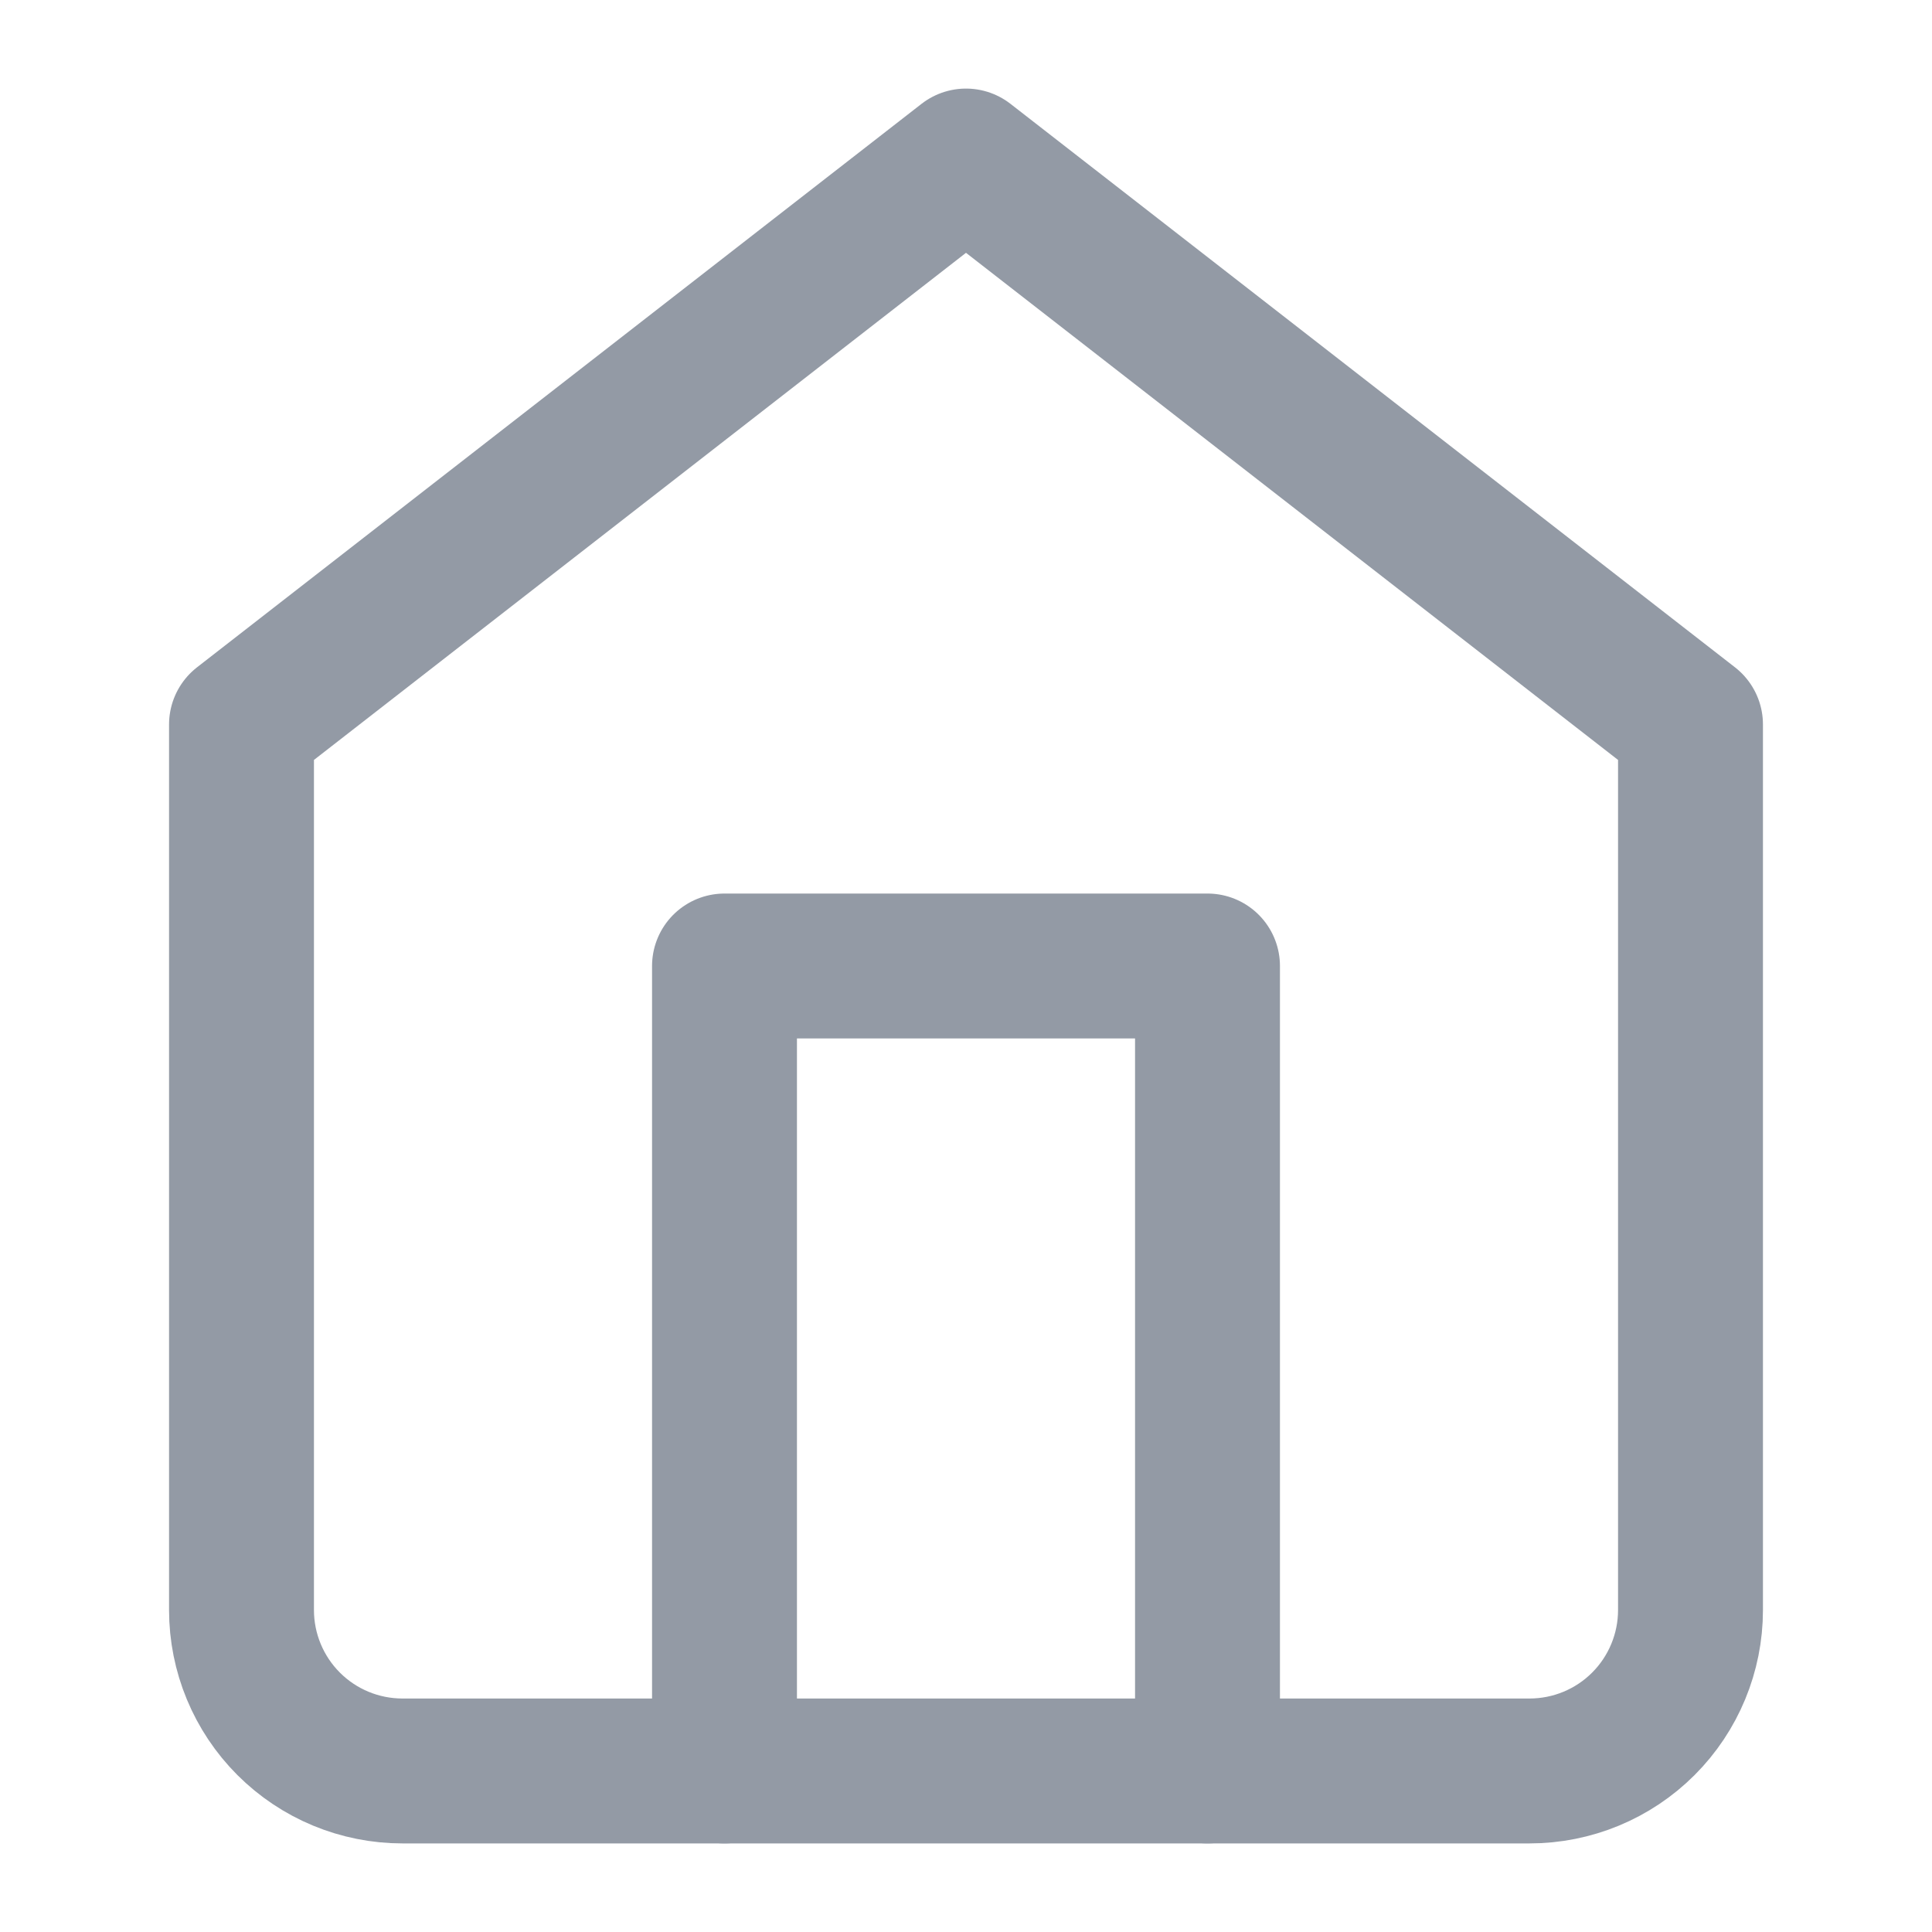
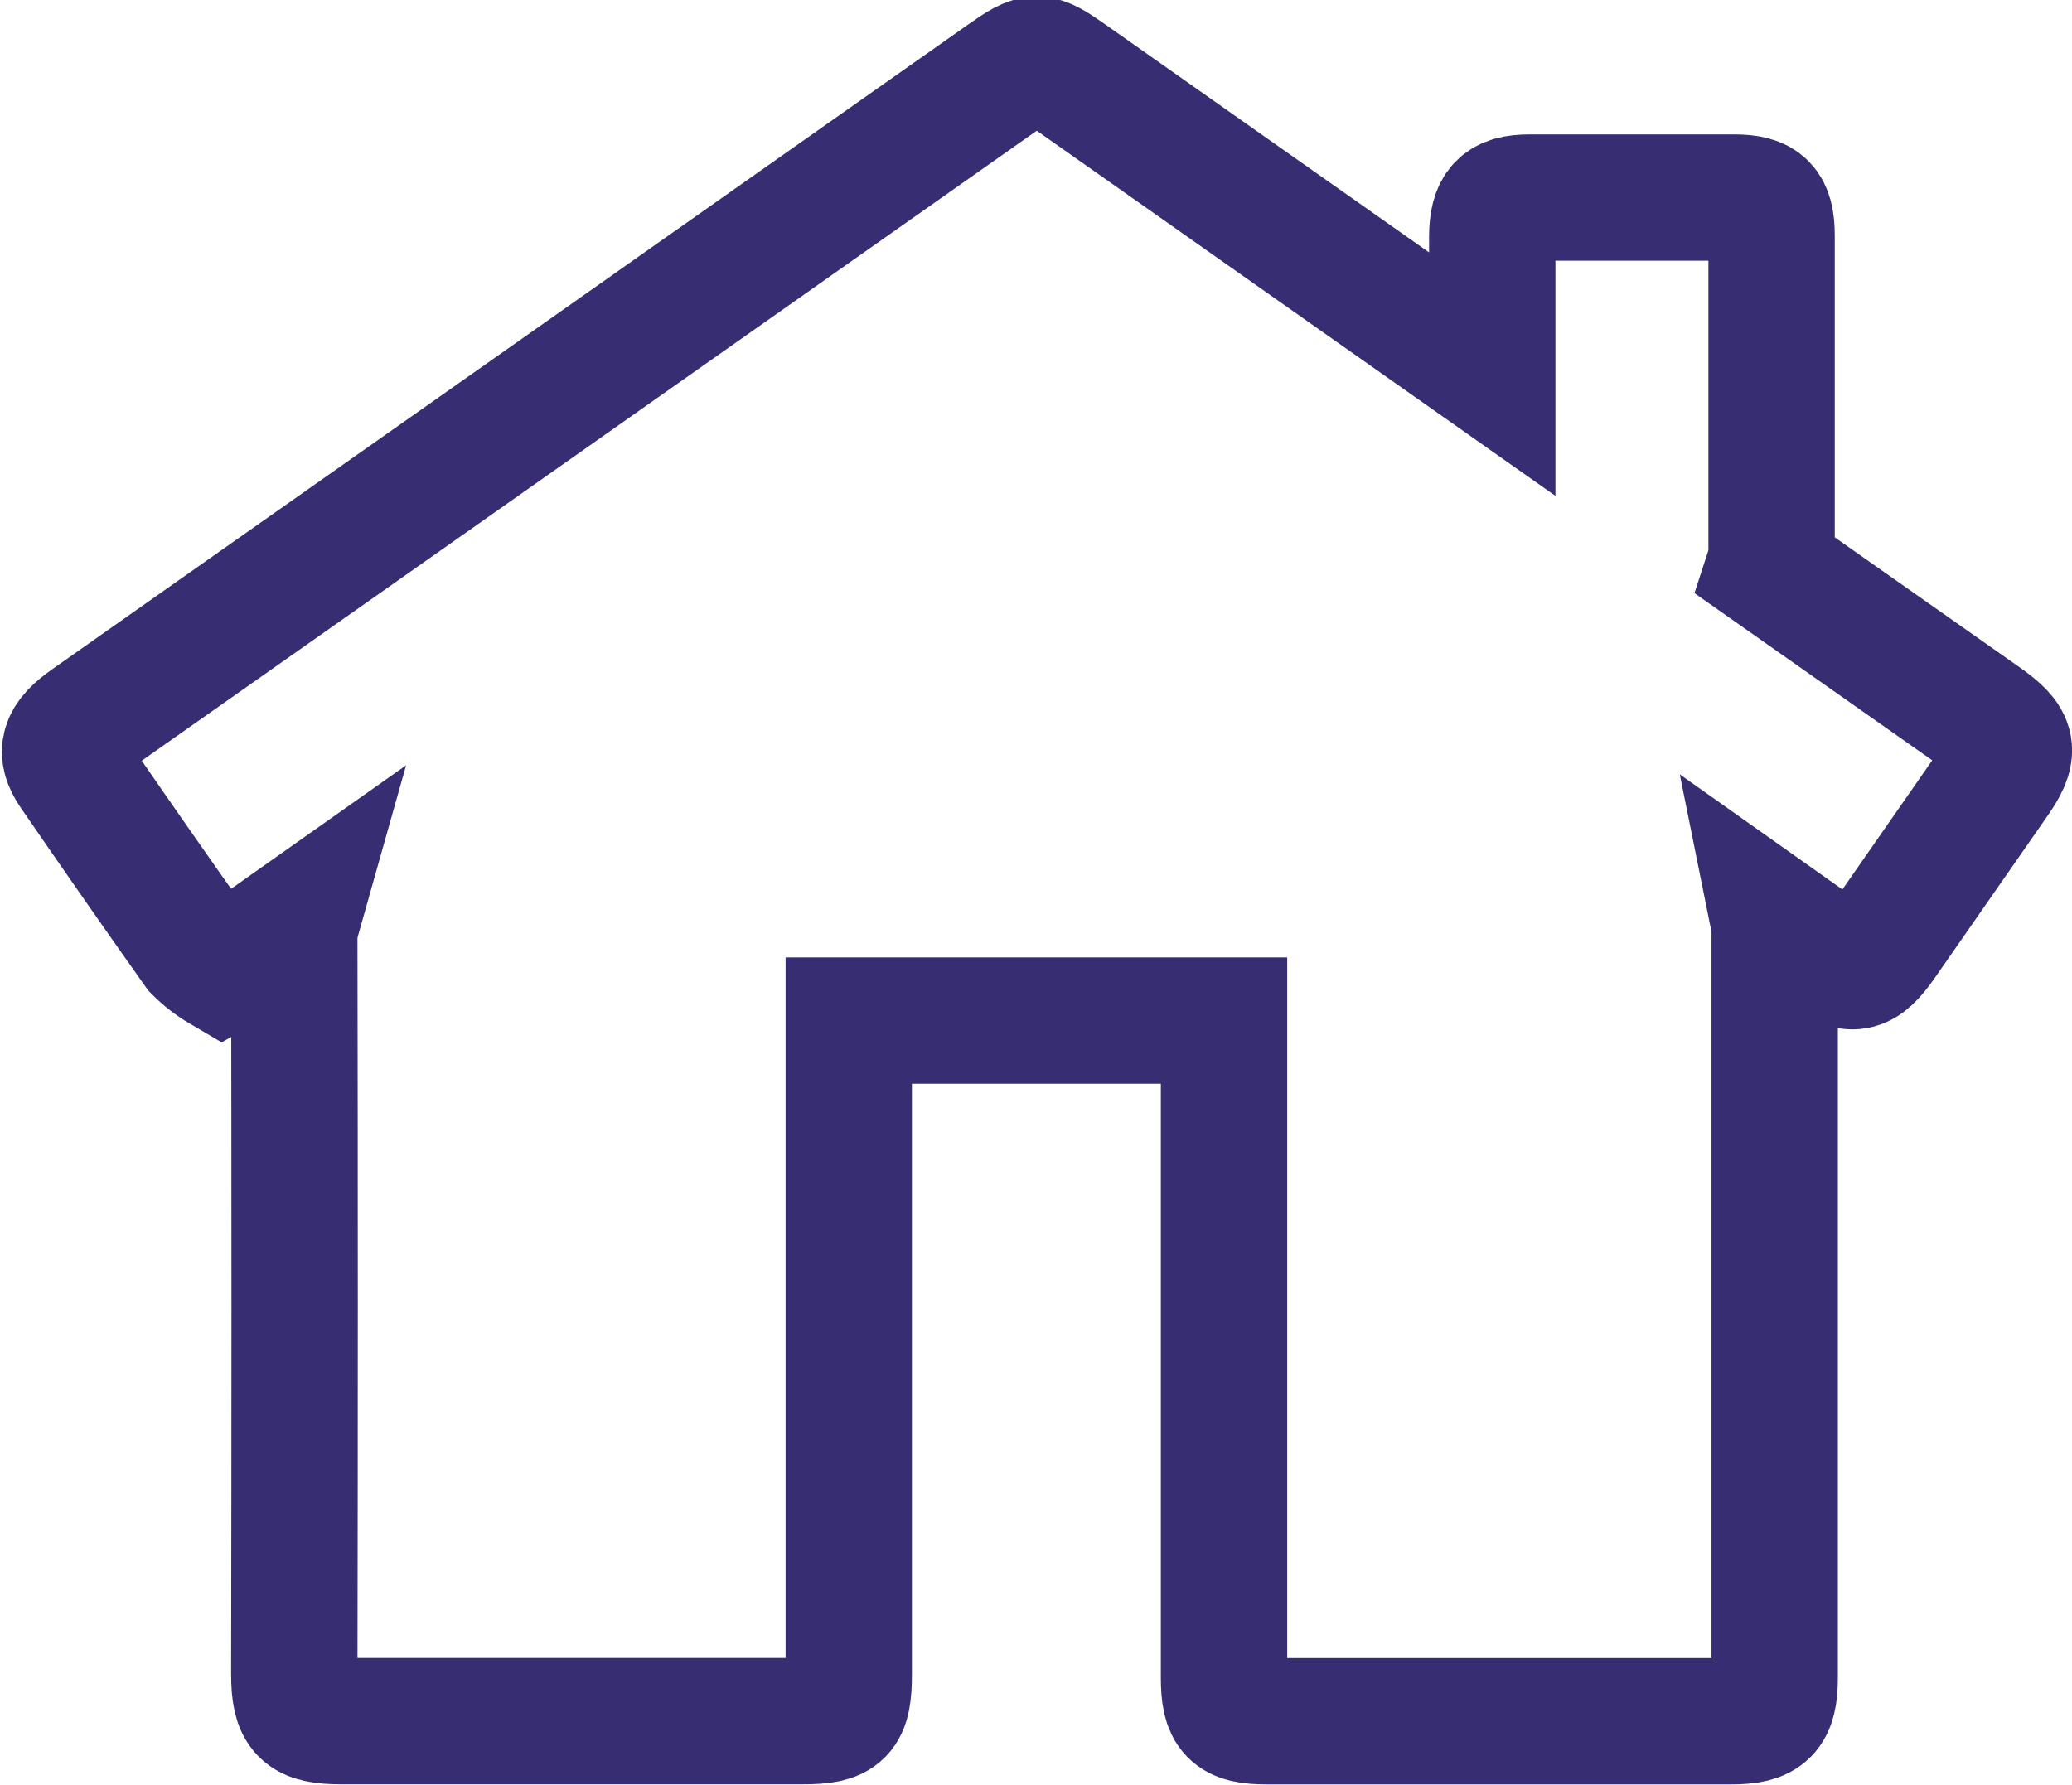
- <svg xmlns="http://www.w3.org/2000/svg" width="20" height="20" viewBox="0 0 20 20" fill="none">
-   <path d="M2.5 7.5L10 1.667L17.5 7.5V16.667C17.5 17.109 17.324 17.533 17.012 17.845C16.699 18.158 16.275 18.333 15.833 18.333H4.167C3.725 18.333 3.301 18.158 2.988 17.845C2.676 17.533 2.5 17.109 2.5 16.667V7.5Z" stroke="#939AA5" stroke-width="1.5" stroke-linecap="round" stroke-linejoin="round" />
-   <path d="M7.5 18.333V10H12.5V18.333" stroke="#939AA5" stroke-width="1.5" stroke-linecap="round" stroke-linejoin="round" />
+ <svg xmlns="http://www.w3.org/2000/svg" width="21.319" height="18.361" viewBox="0 0 21.319 18.361">
+   <defs>
+     <style>.a{fill:none;stroke:#362d73;stroke-width:1.3px;}</style>
+   </defs>
+   <path class="a" d="M82.227,132.783l-2.2-1.547a.572.572,0,0,0,.027-.21c0-.535,0-1.072,0-1.607s0-1.072,0-1.607c0-.3-.089-.391-.384-.391-.7,0-1.406,0-2.108,0-.29,0-.379.1-.382.4l0,1.417-4.35-3.063c-.322-.226-.347-.229-.663-.007l-5.561,3.916q-1.93,1.358-3.868,2.722c-.261.183-.306.318-.16.53q.631.919,1.273,1.826a1.271,1.271,0,0,0,.258.2c.119-.069.217-.119.306-.181l.466-.329a.723.723,0,0,0-.027.206q.007,3.775,0,7.552c0,.4.089.489.48.489h4.752c.4,0,.473-.073.473-.485V135.89h3.861v6.757c0,.368.082.453.439.453H79.64c.354,0,.446-.094.446-.448q0-3.833,0-7.664a.812.812,0,0,0-.016-.155l.507.359c.3.21.414.187.619-.107l1.145-1.646C82.573,133.113,82.552,133.012,82.227,132.783Z" transform="translate(-61.826 -125.388)" />
</svg>
